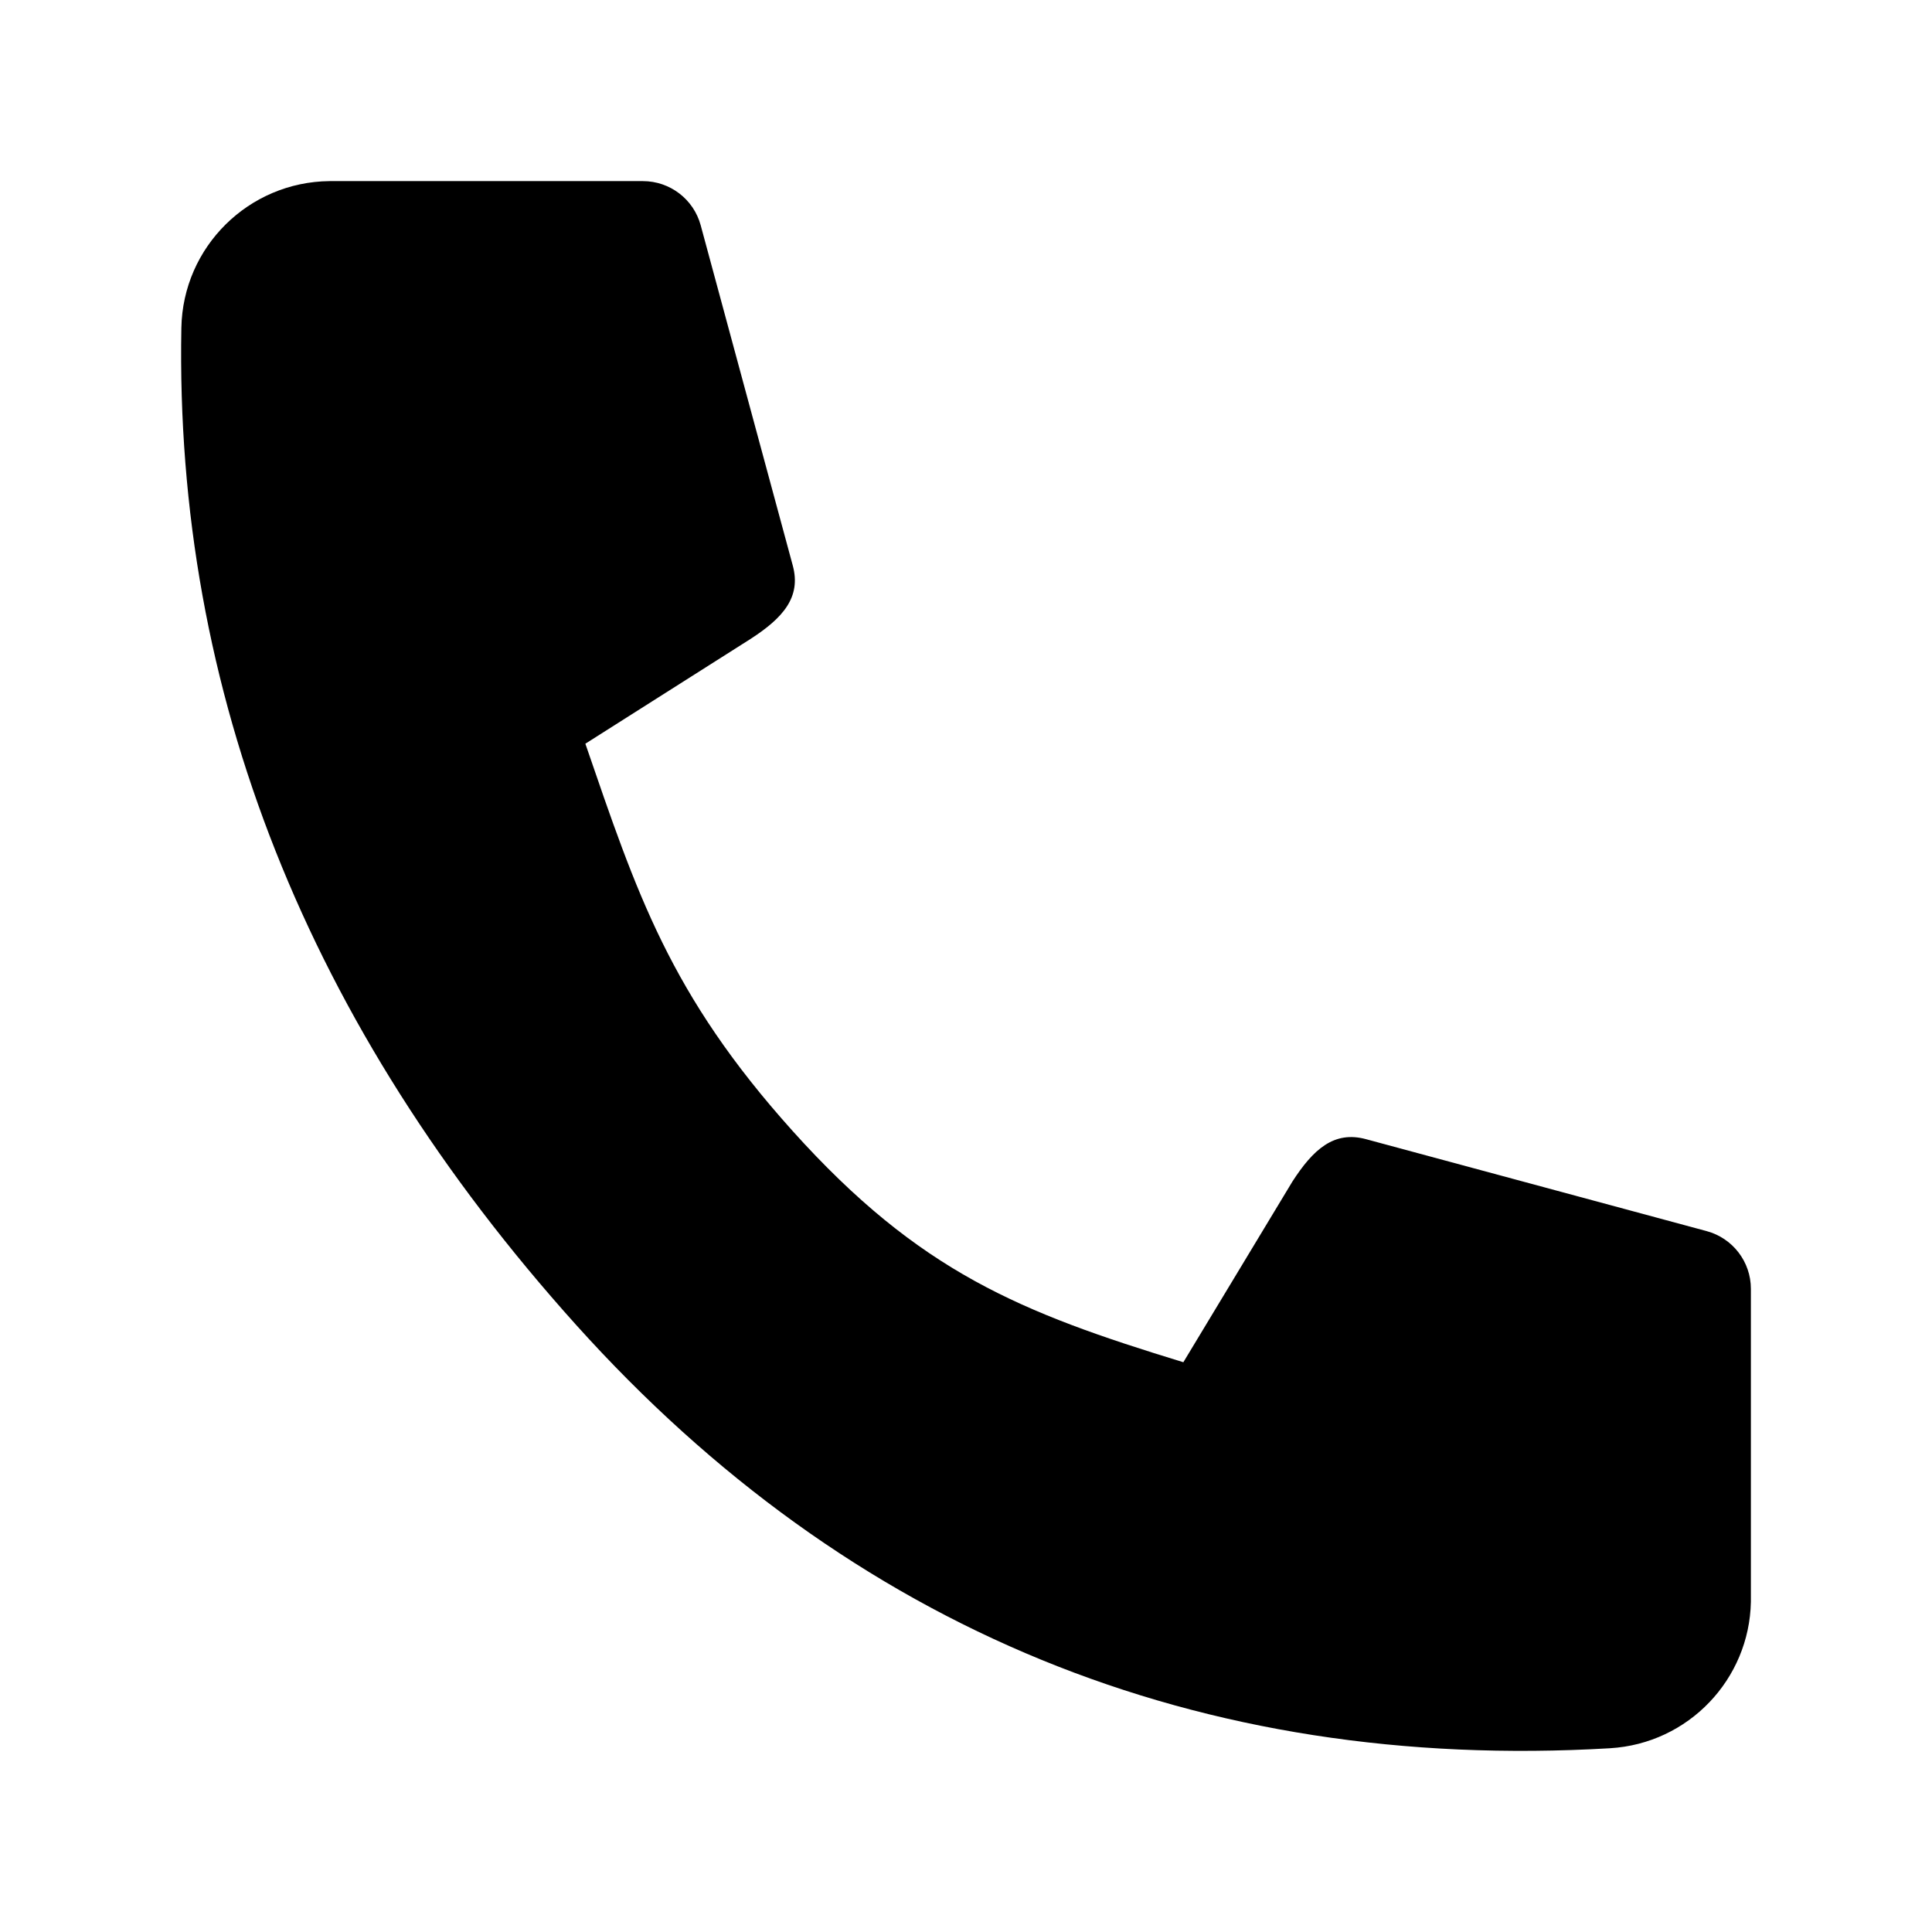
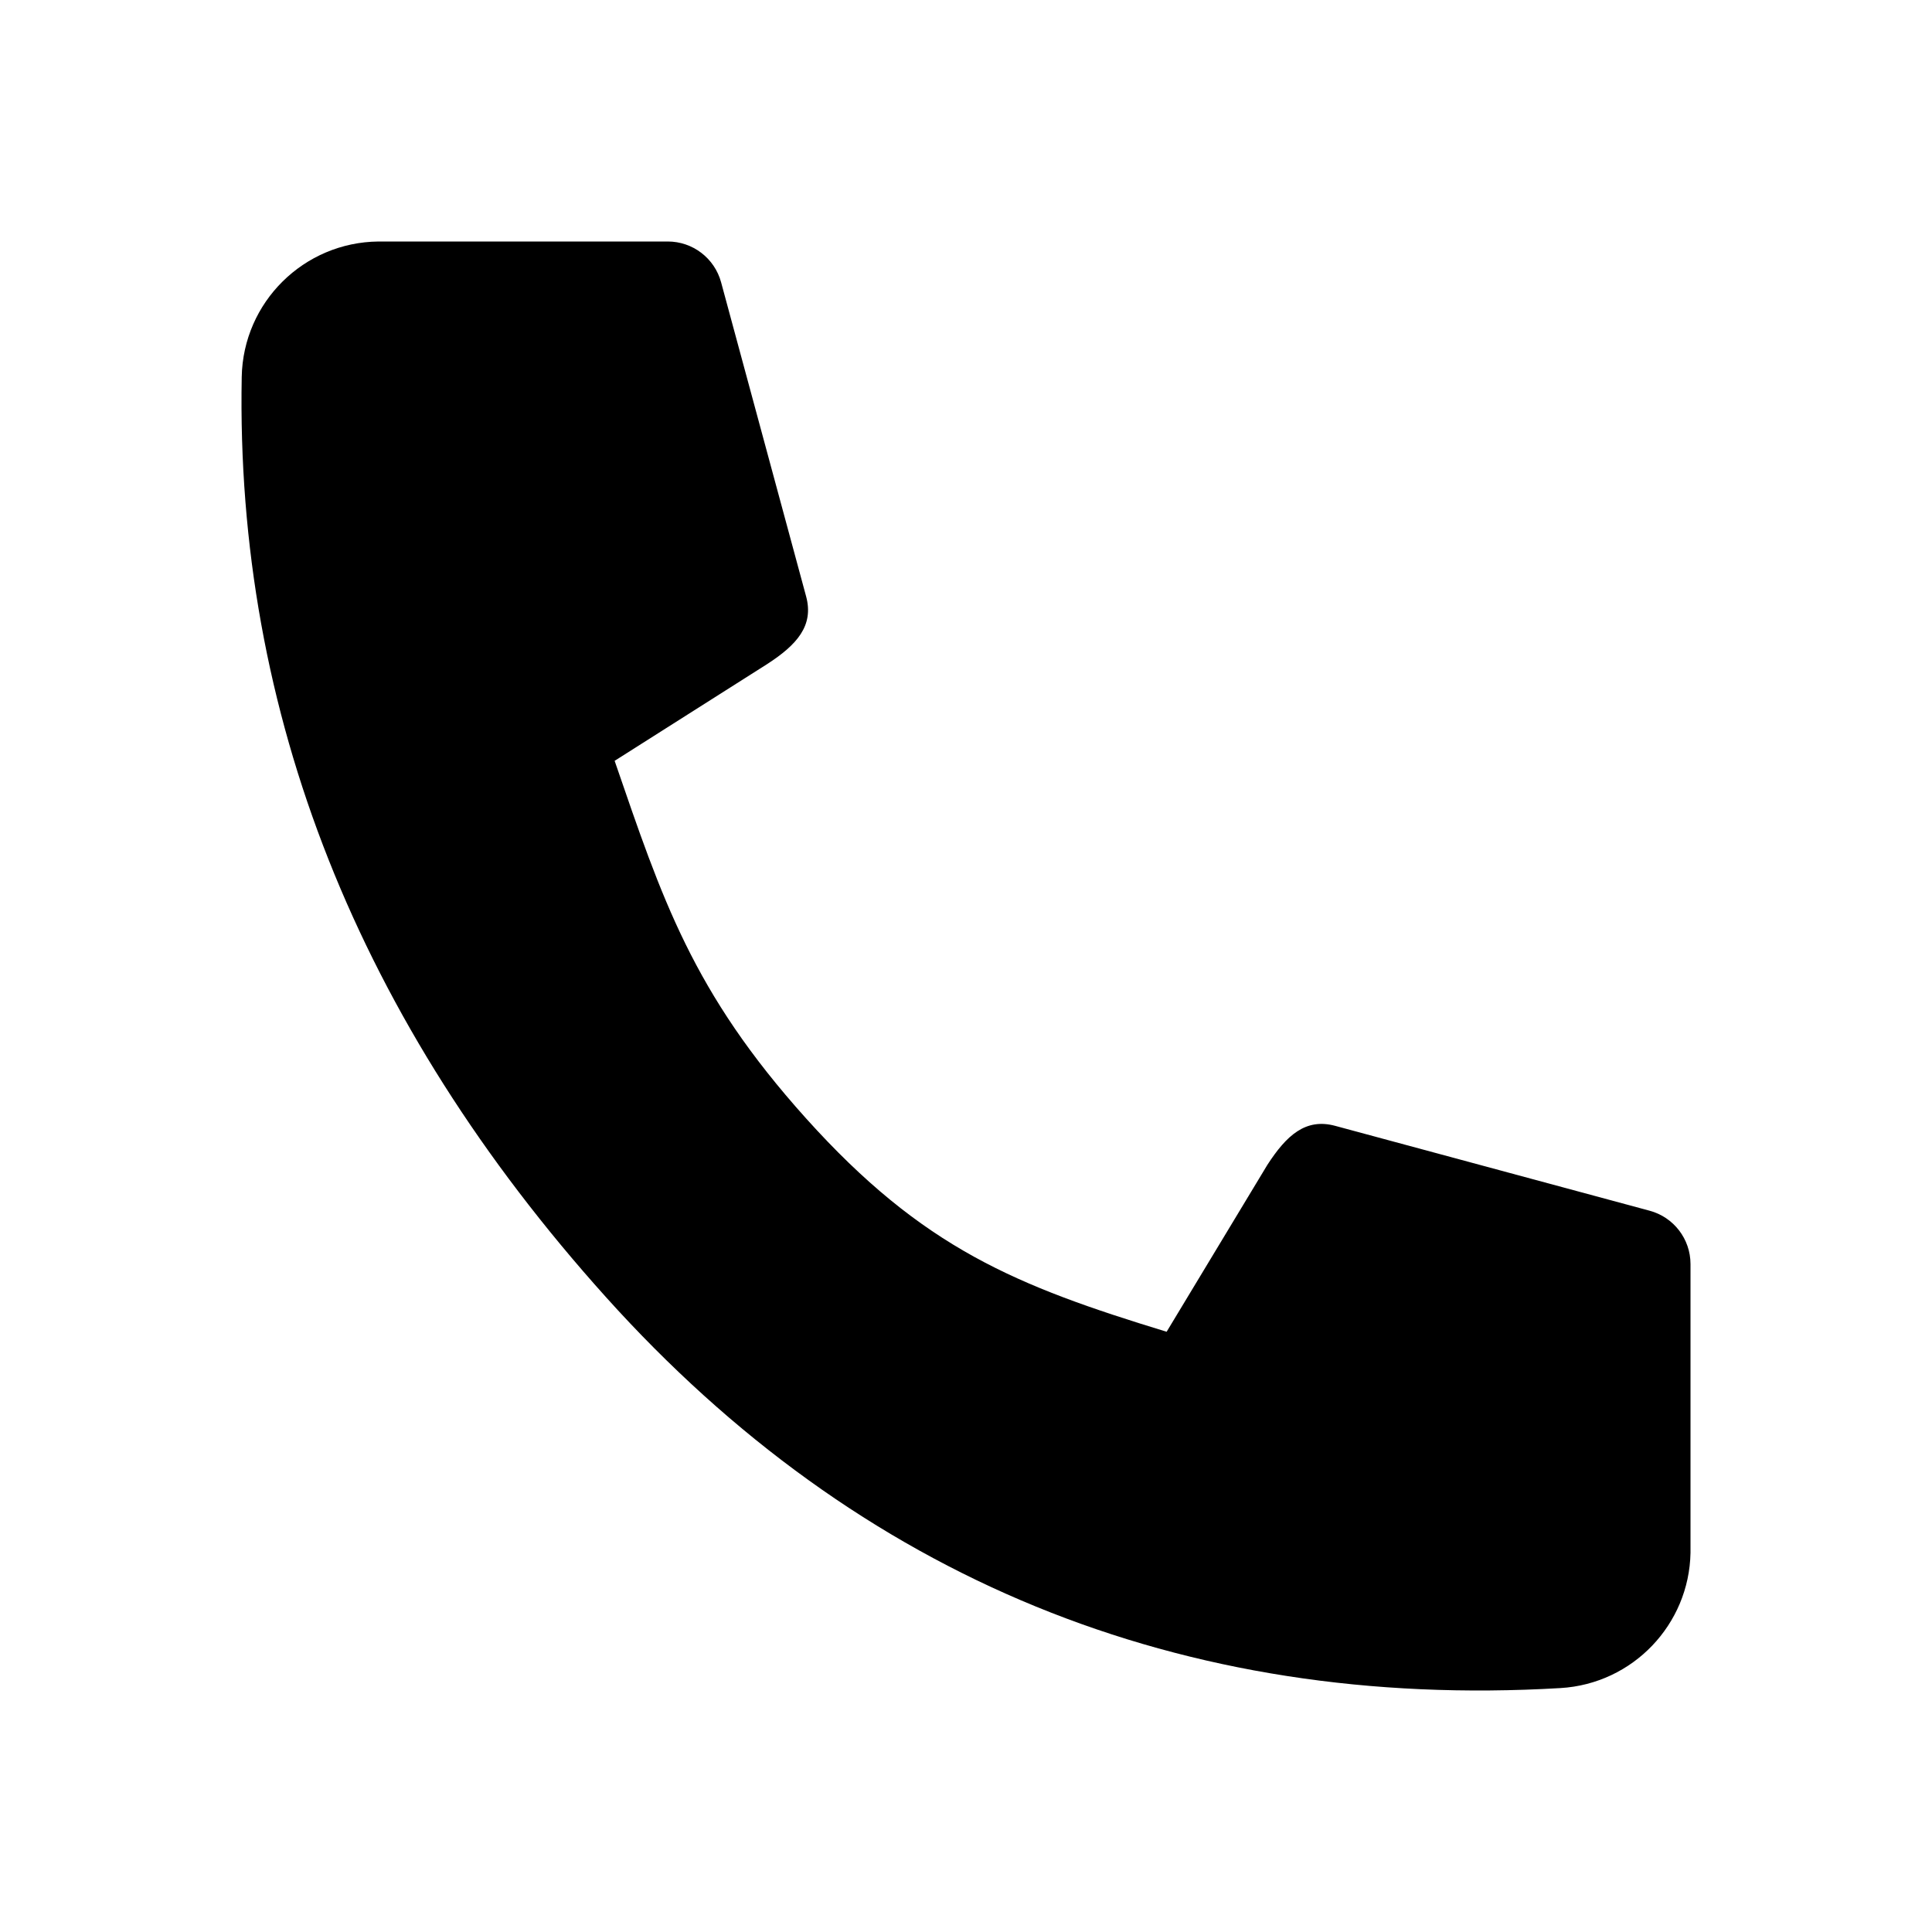
- <svg xmlns="http://www.w3.org/2000/svg" width="320" height="320">
-   <path id="a" d="M266.654 289.565c-68.082 4.005-125.864-19.655-171.26-70.15C50.98 170.01 28.917 114.632 30.04 54.298c.25-13.434 11.17-24.17 24.536-24.3h51.908c4.48 0 8.405 3 9.574 7.32l15.252 56.36c1.43 5.28-1.698 8.717-6.986 12.144-.01.003-9.134 5.79-27.37 17.36 8.53 24.79 13.927 41.446 34.336 64.15 20.99 23.347 37.747 30.055 64.71 38.296l18.063-29.926c3.44-5.327 6.886-8.45 12.173-7.024l56.435 15.232c4.33 1.168 7.33 5.087 7.33 9.56v51.84c-.24 12.813-10.32 23.487-23.342 24.253z" />
+ <svg xmlns="http://www.w3.org/2000/svg" width="240" height="240" viewBox="0 0 240 240">
+   <path d="M193.837 209.699c-47.134 2.773-87.136-13.607-118.564-48.566-30.748-34.203-46.023-72.54-45.245-114.31.174-9.3 7.732-16.733 16.986-16.822L82.951 30a6.864 6.864 0 0 1 6.627 5.068l10.56 39.018c.99 3.655-1.176 6.035-4.837 8.408-.007.002-6.323 4.008-18.949 12.019 5.907 17.161 9.642 28.692 23.772 44.41 14.532 16.164 26.132 20.808 44.799 26.513l12.505-20.718c2.383-3.688 4.767-5.85 8.428-4.863l39.07 10.546A6.858 6.858 0 0 1 210 157.02v35.889c-.167 8.87-7.146 16.26-16.163 16.79z" fill-rule="nonzero" />
</svg>
